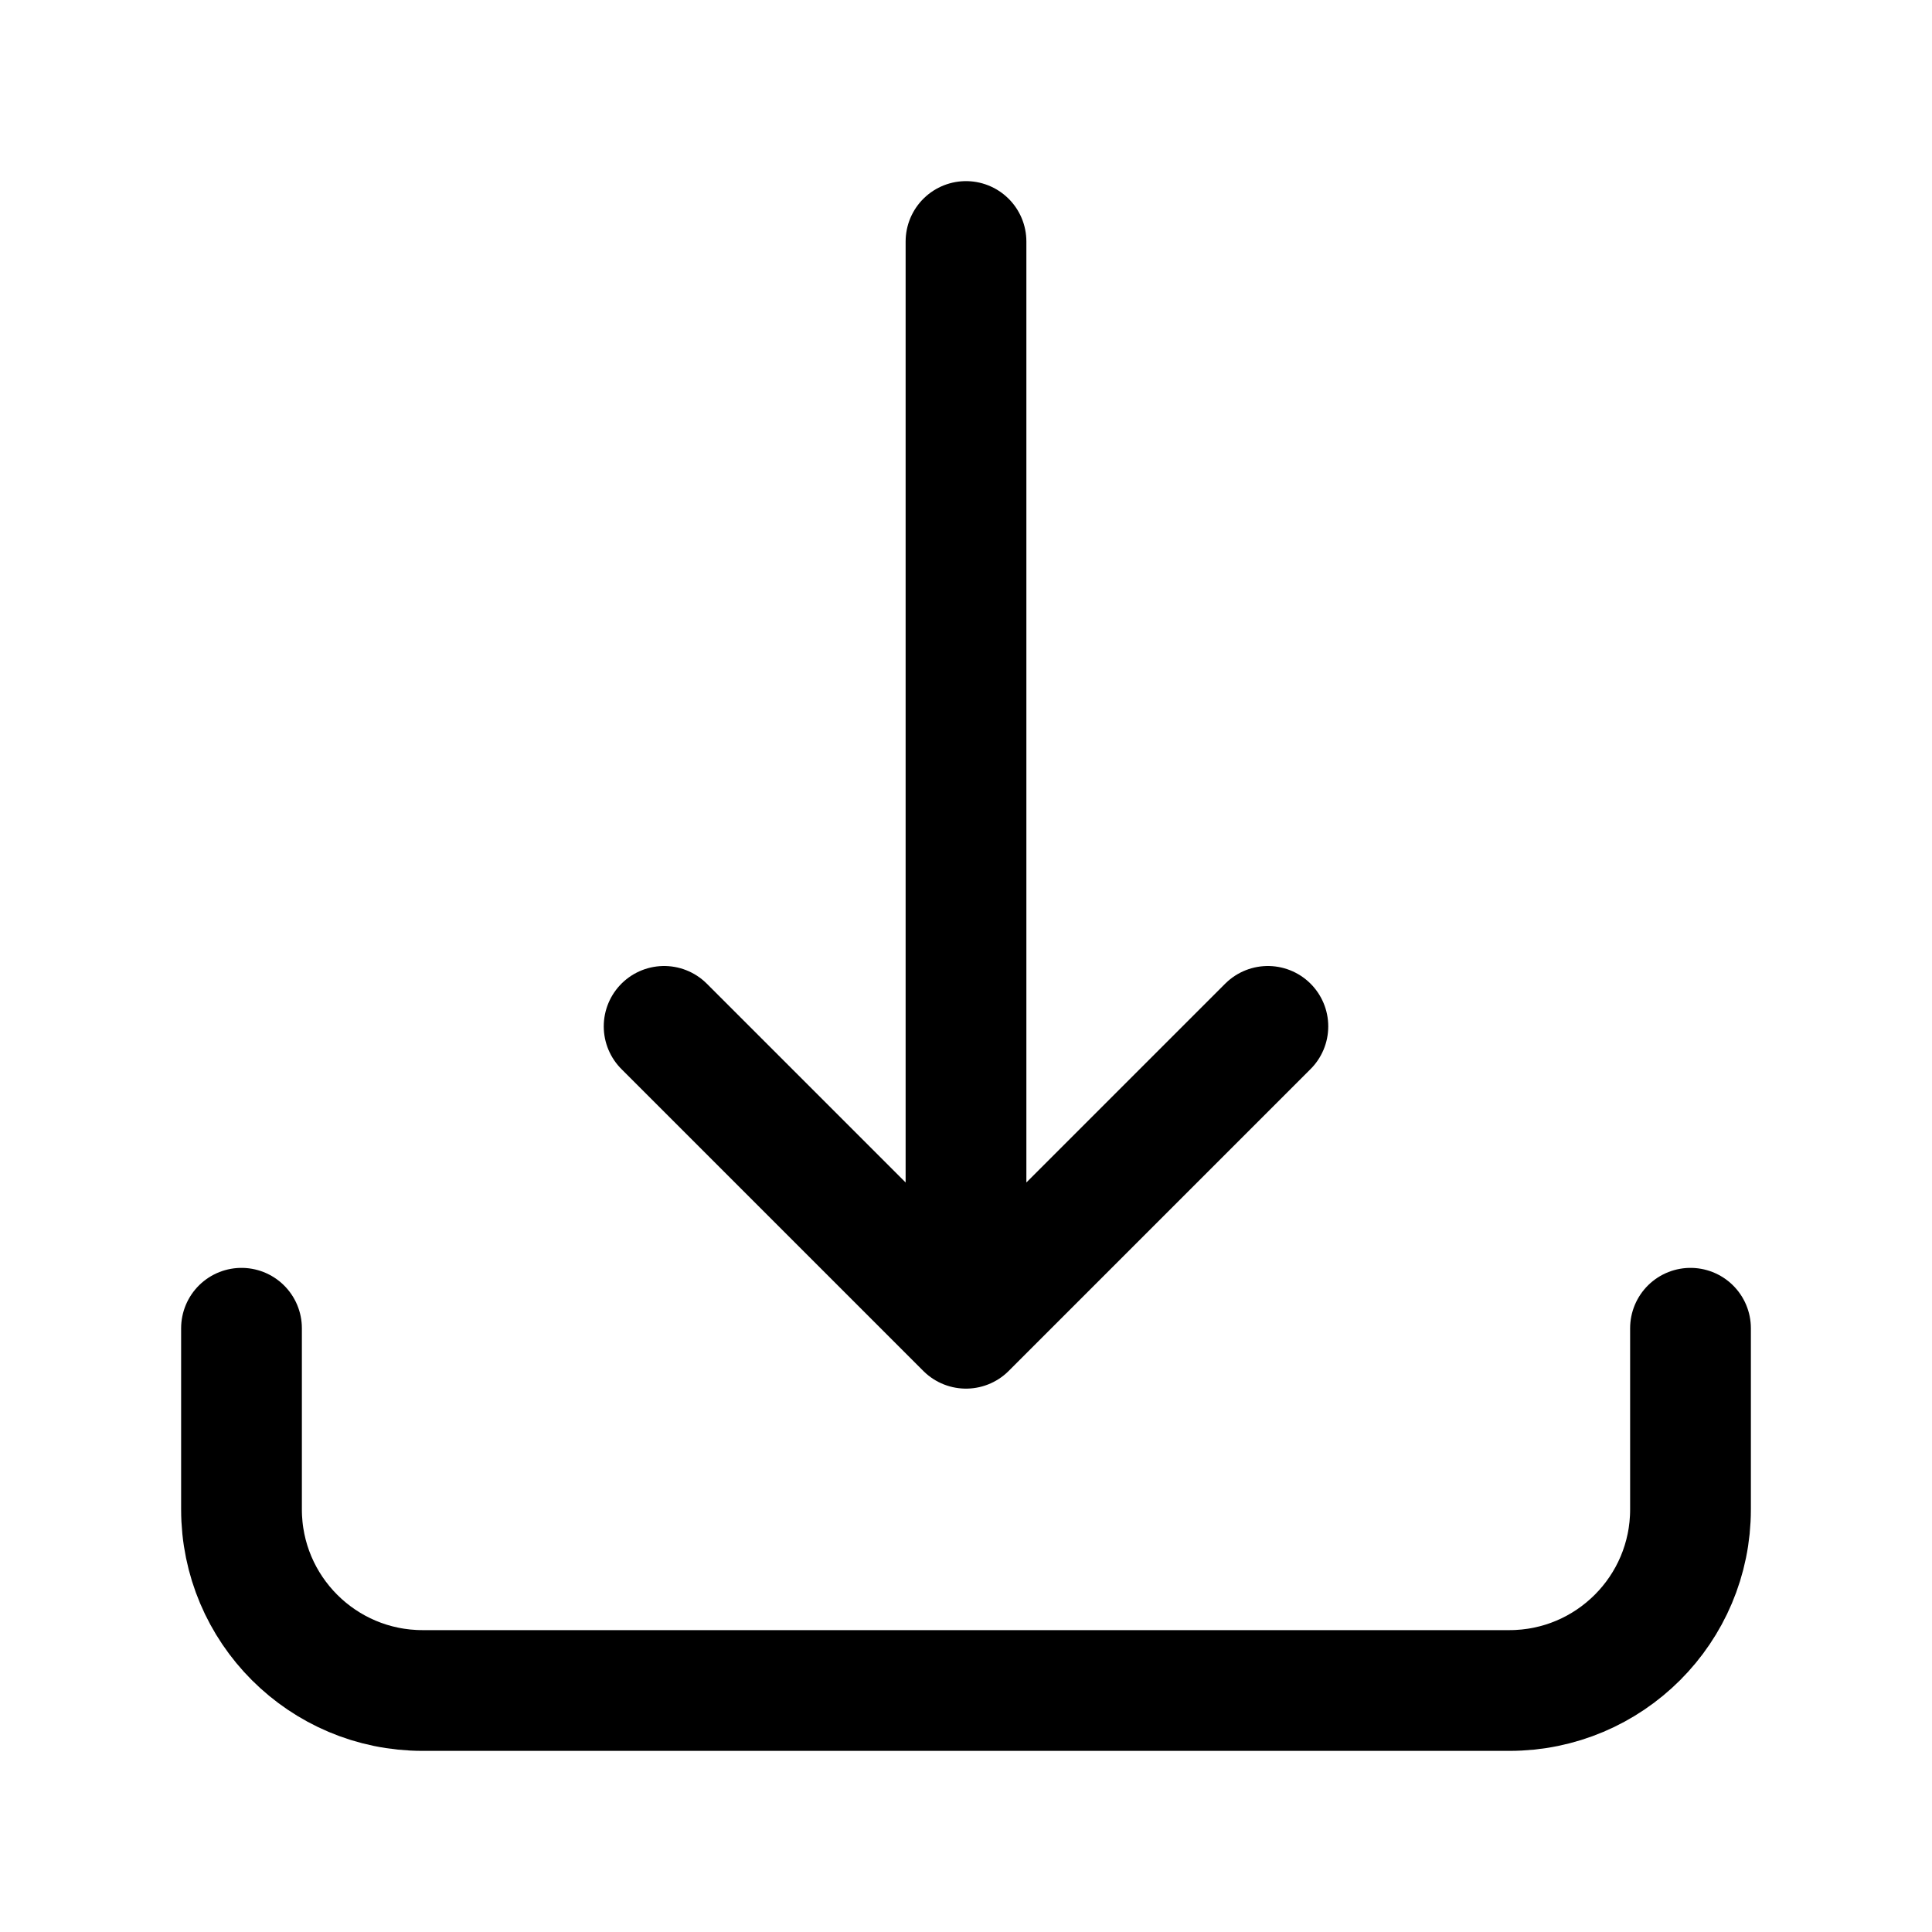
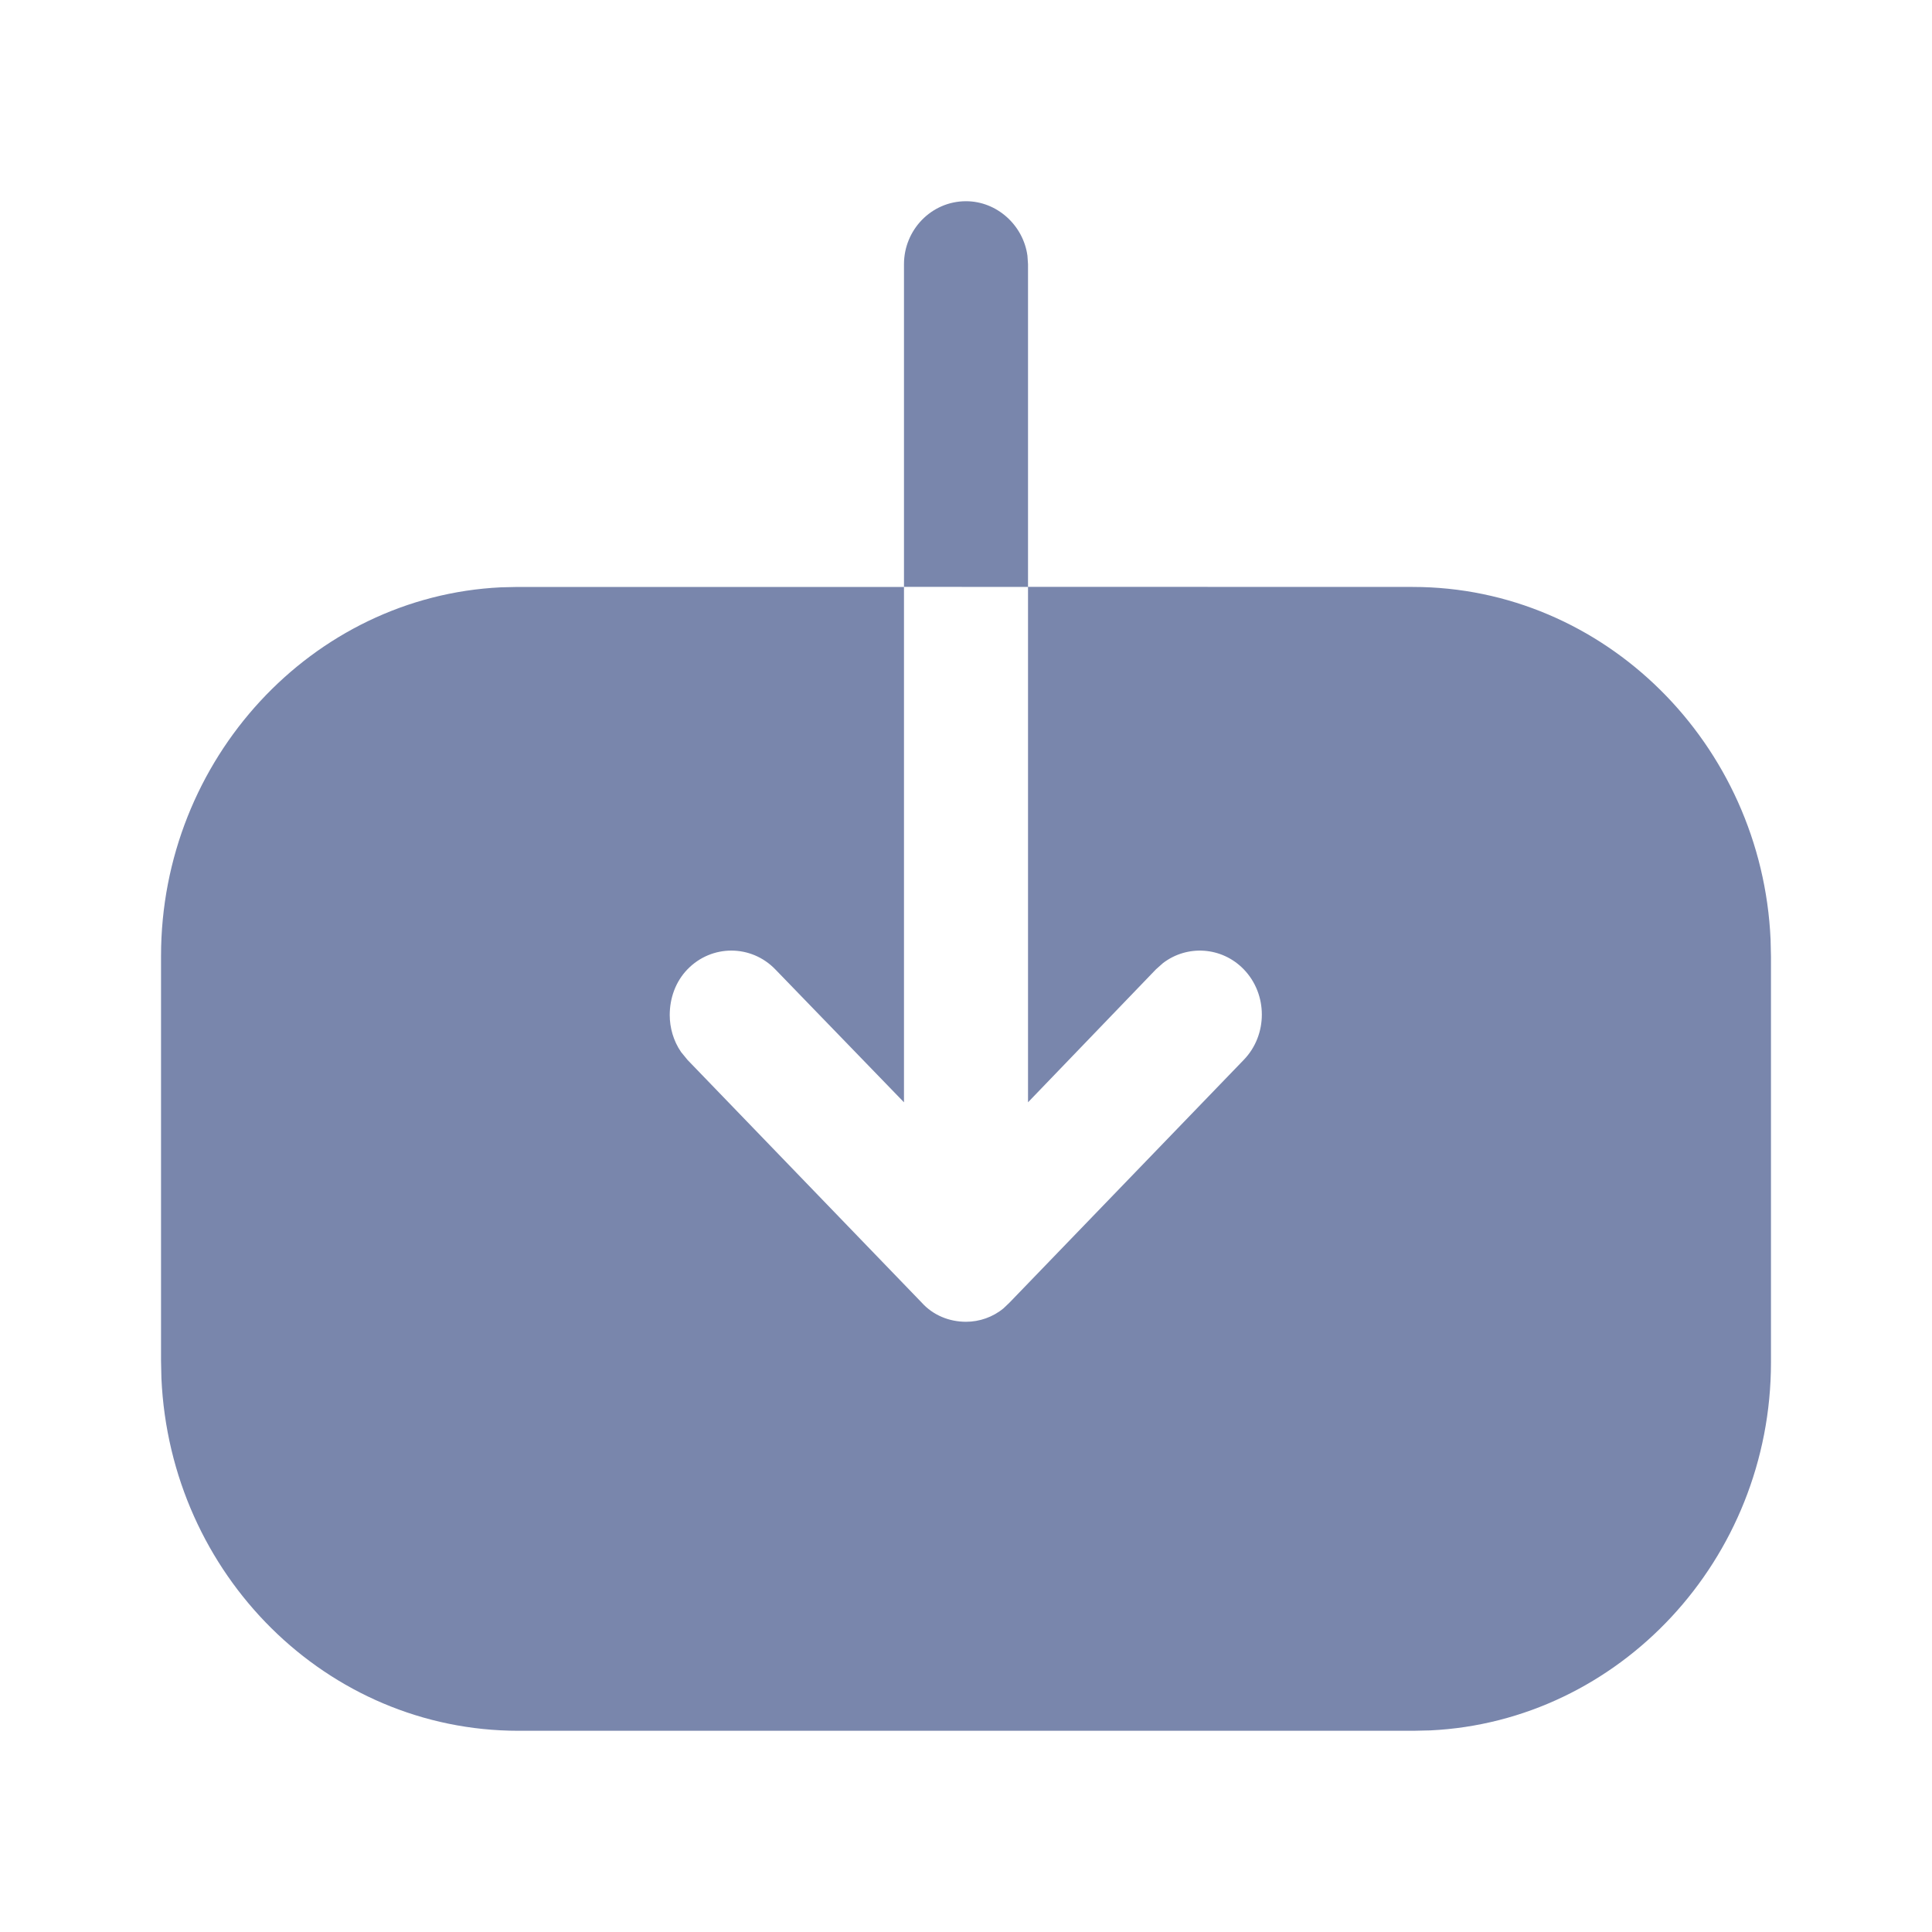
- <svg xmlns="http://www.w3.org/2000/svg" fill="none" viewBox="0 0 24 24" stroke-width="1.5" stroke="currentColor" width="24" height="24">
-   <path stroke-linecap="round" stroke-linejoin="round" d="M3 16.5v2.25A2.25 2.25 0 005.25 21h13.5A2.25 2.25 0 0021 18.75V16.5M12 3v13.5m0 0L8.25 12.75M12 16.5l3.75-3.75" />
+ <svg xmlns="http://www.w3.org/2000/svg" width="20" height="20" viewBox="0 0 20 20" fill="none">
+   <path d="M9.358 6.075V2.735C9.358 2.379 9.642 2.083 10 2.083C10.321 2.083 10.593 2.332 10.636 2.647L10.642 2.735V6.075L14.625 6.076C16.608 6.076 18.238 7.7 18.329 9.725L18.333 9.905V14.104C18.333 16.144 16.761 17.819 14.807 17.913L14.633 17.917H5.367C3.383 17.917 1.762 16.301 1.671 14.268L1.667 14.087L1.667 9.897C1.667 7.857 3.232 6.174 5.185 6.08L5.358 6.076H9.358V11.411L8.025 10.034C7.775 9.776 7.367 9.776 7.117 10.034C6.992 10.163 6.933 10.335 6.933 10.508C6.933 10.638 6.971 10.775 7.05 10.89L7.117 10.972L9.542 13.485C9.658 13.614 9.825 13.683 10 13.683C10.139 13.683 10.278 13.635 10.388 13.544L10.45 13.485L12.875 10.972C13.125 10.714 13.125 10.292 12.875 10.034C12.648 9.8 12.29 9.778 12.039 9.97L11.967 10.034L10.642 11.411V6.076L9.358 6.075Z" fill="#7986AC" />
</svg>
